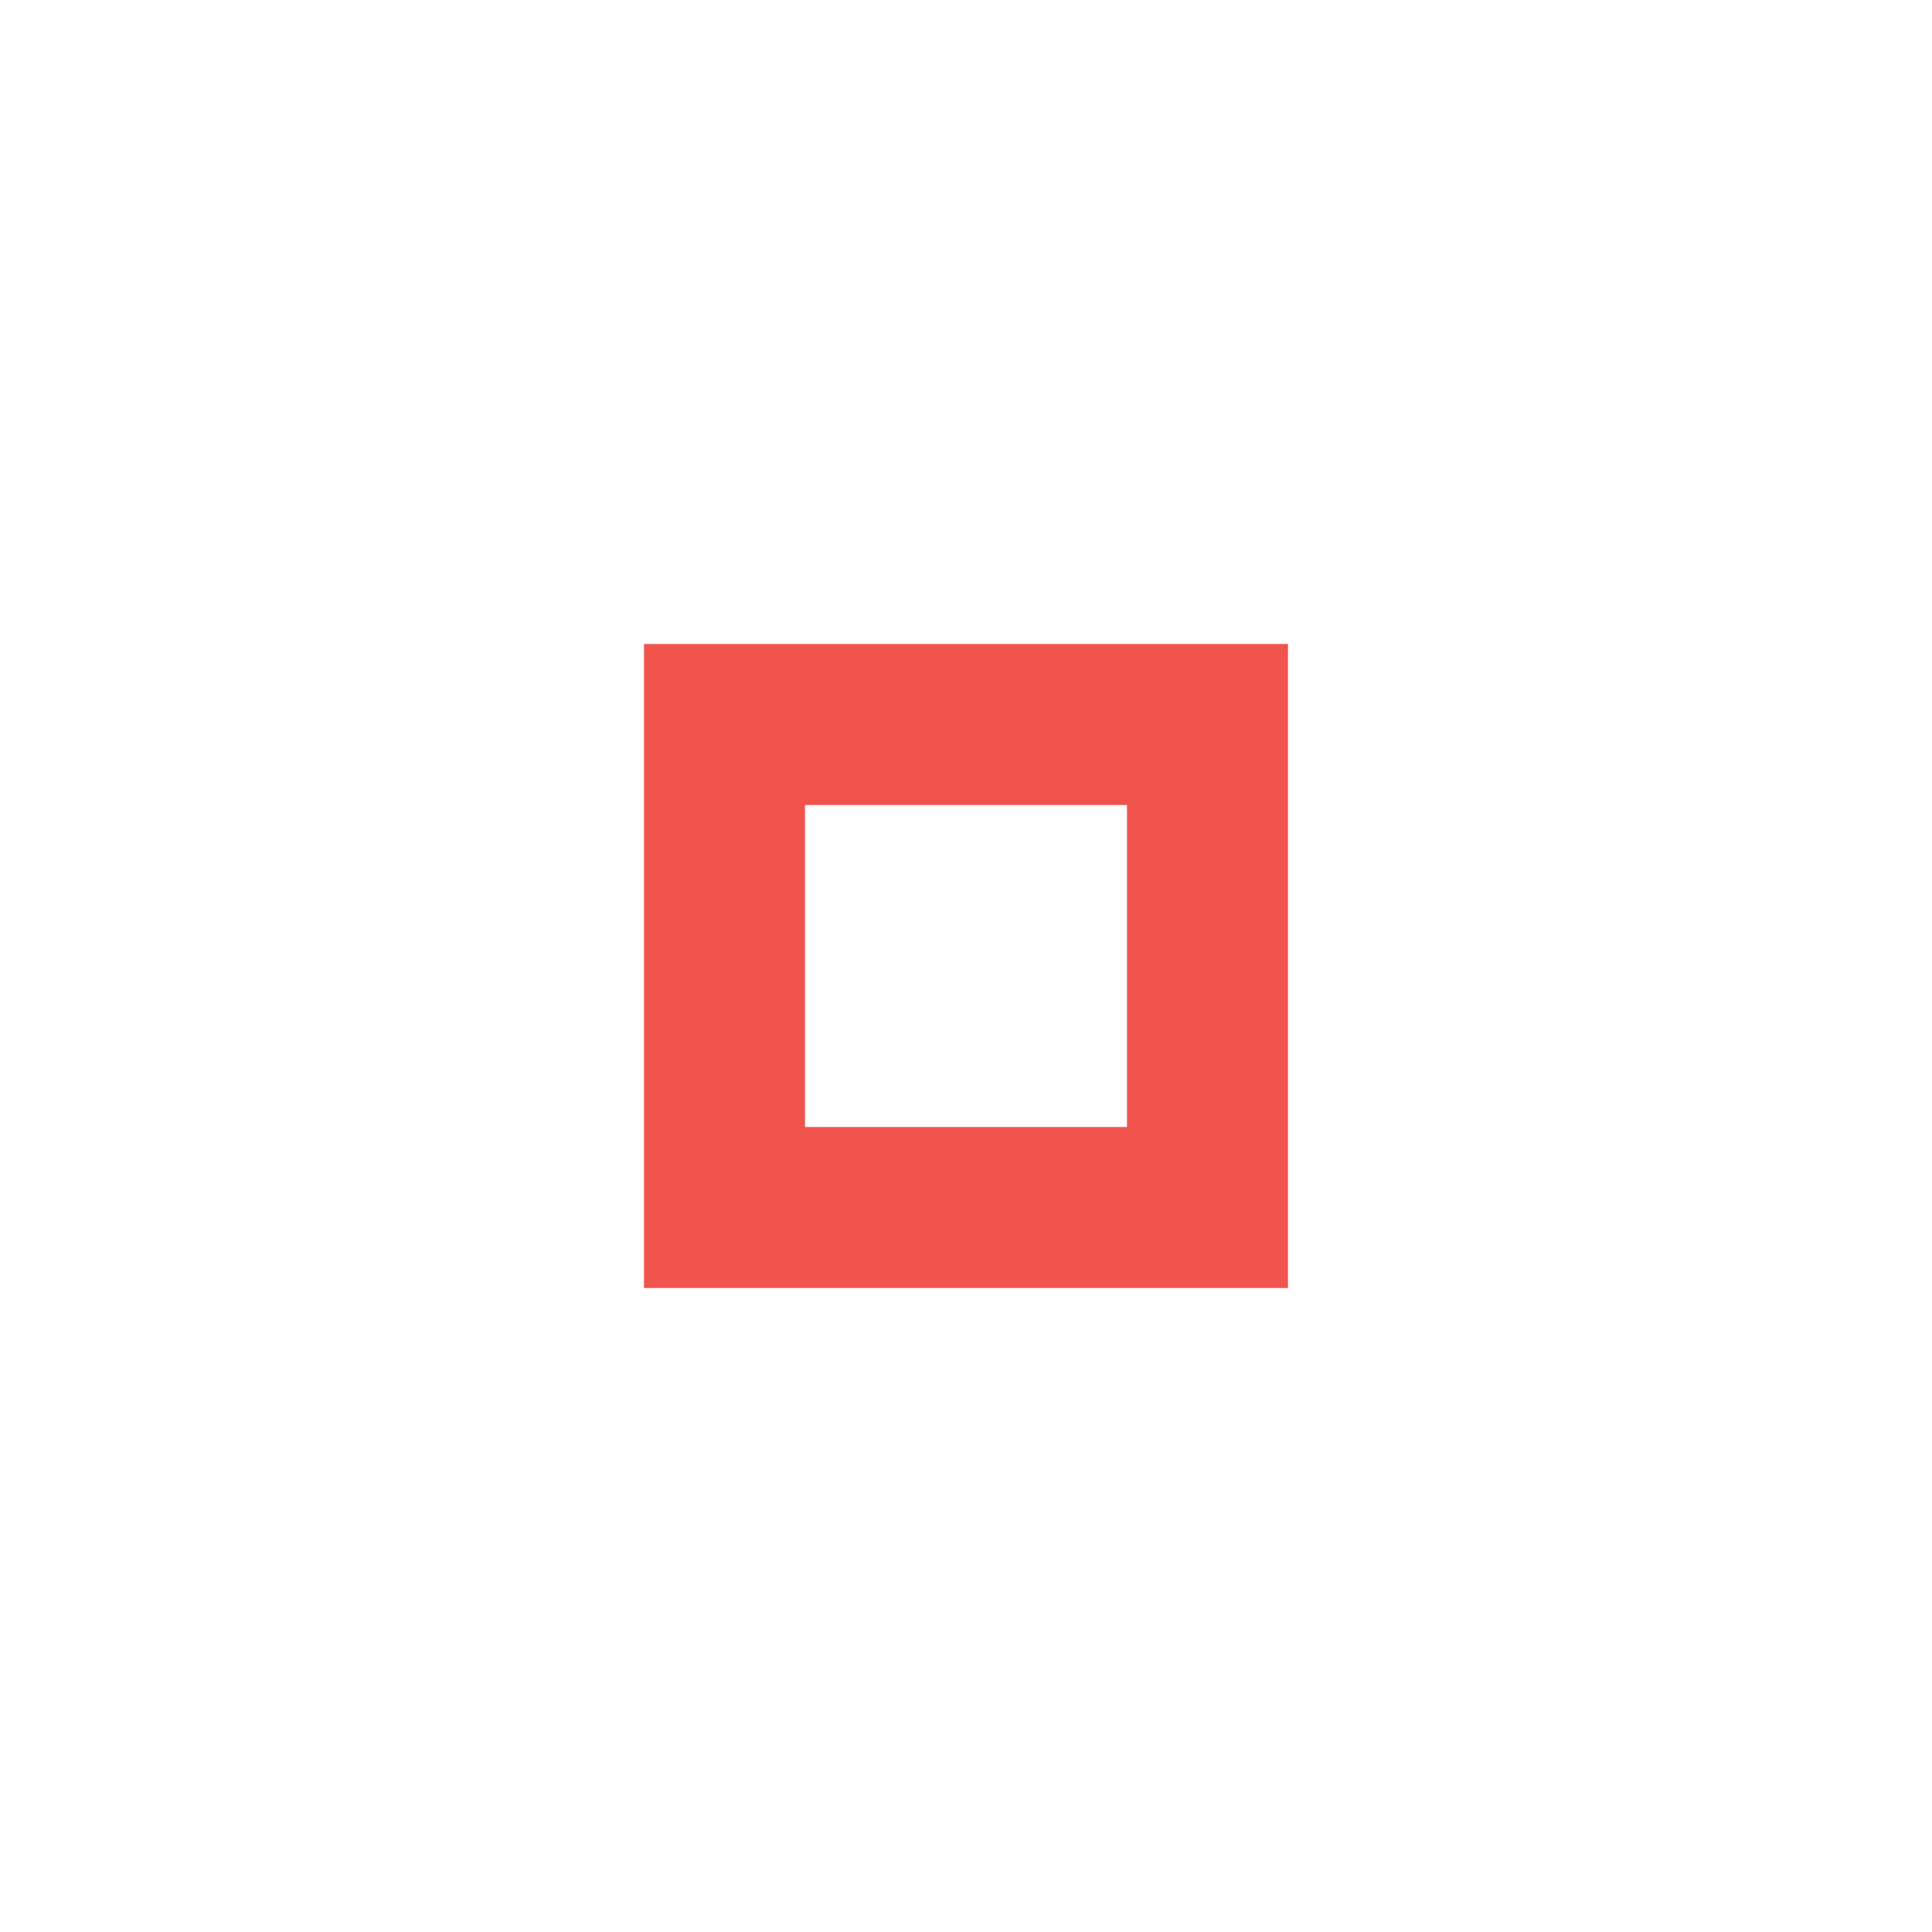
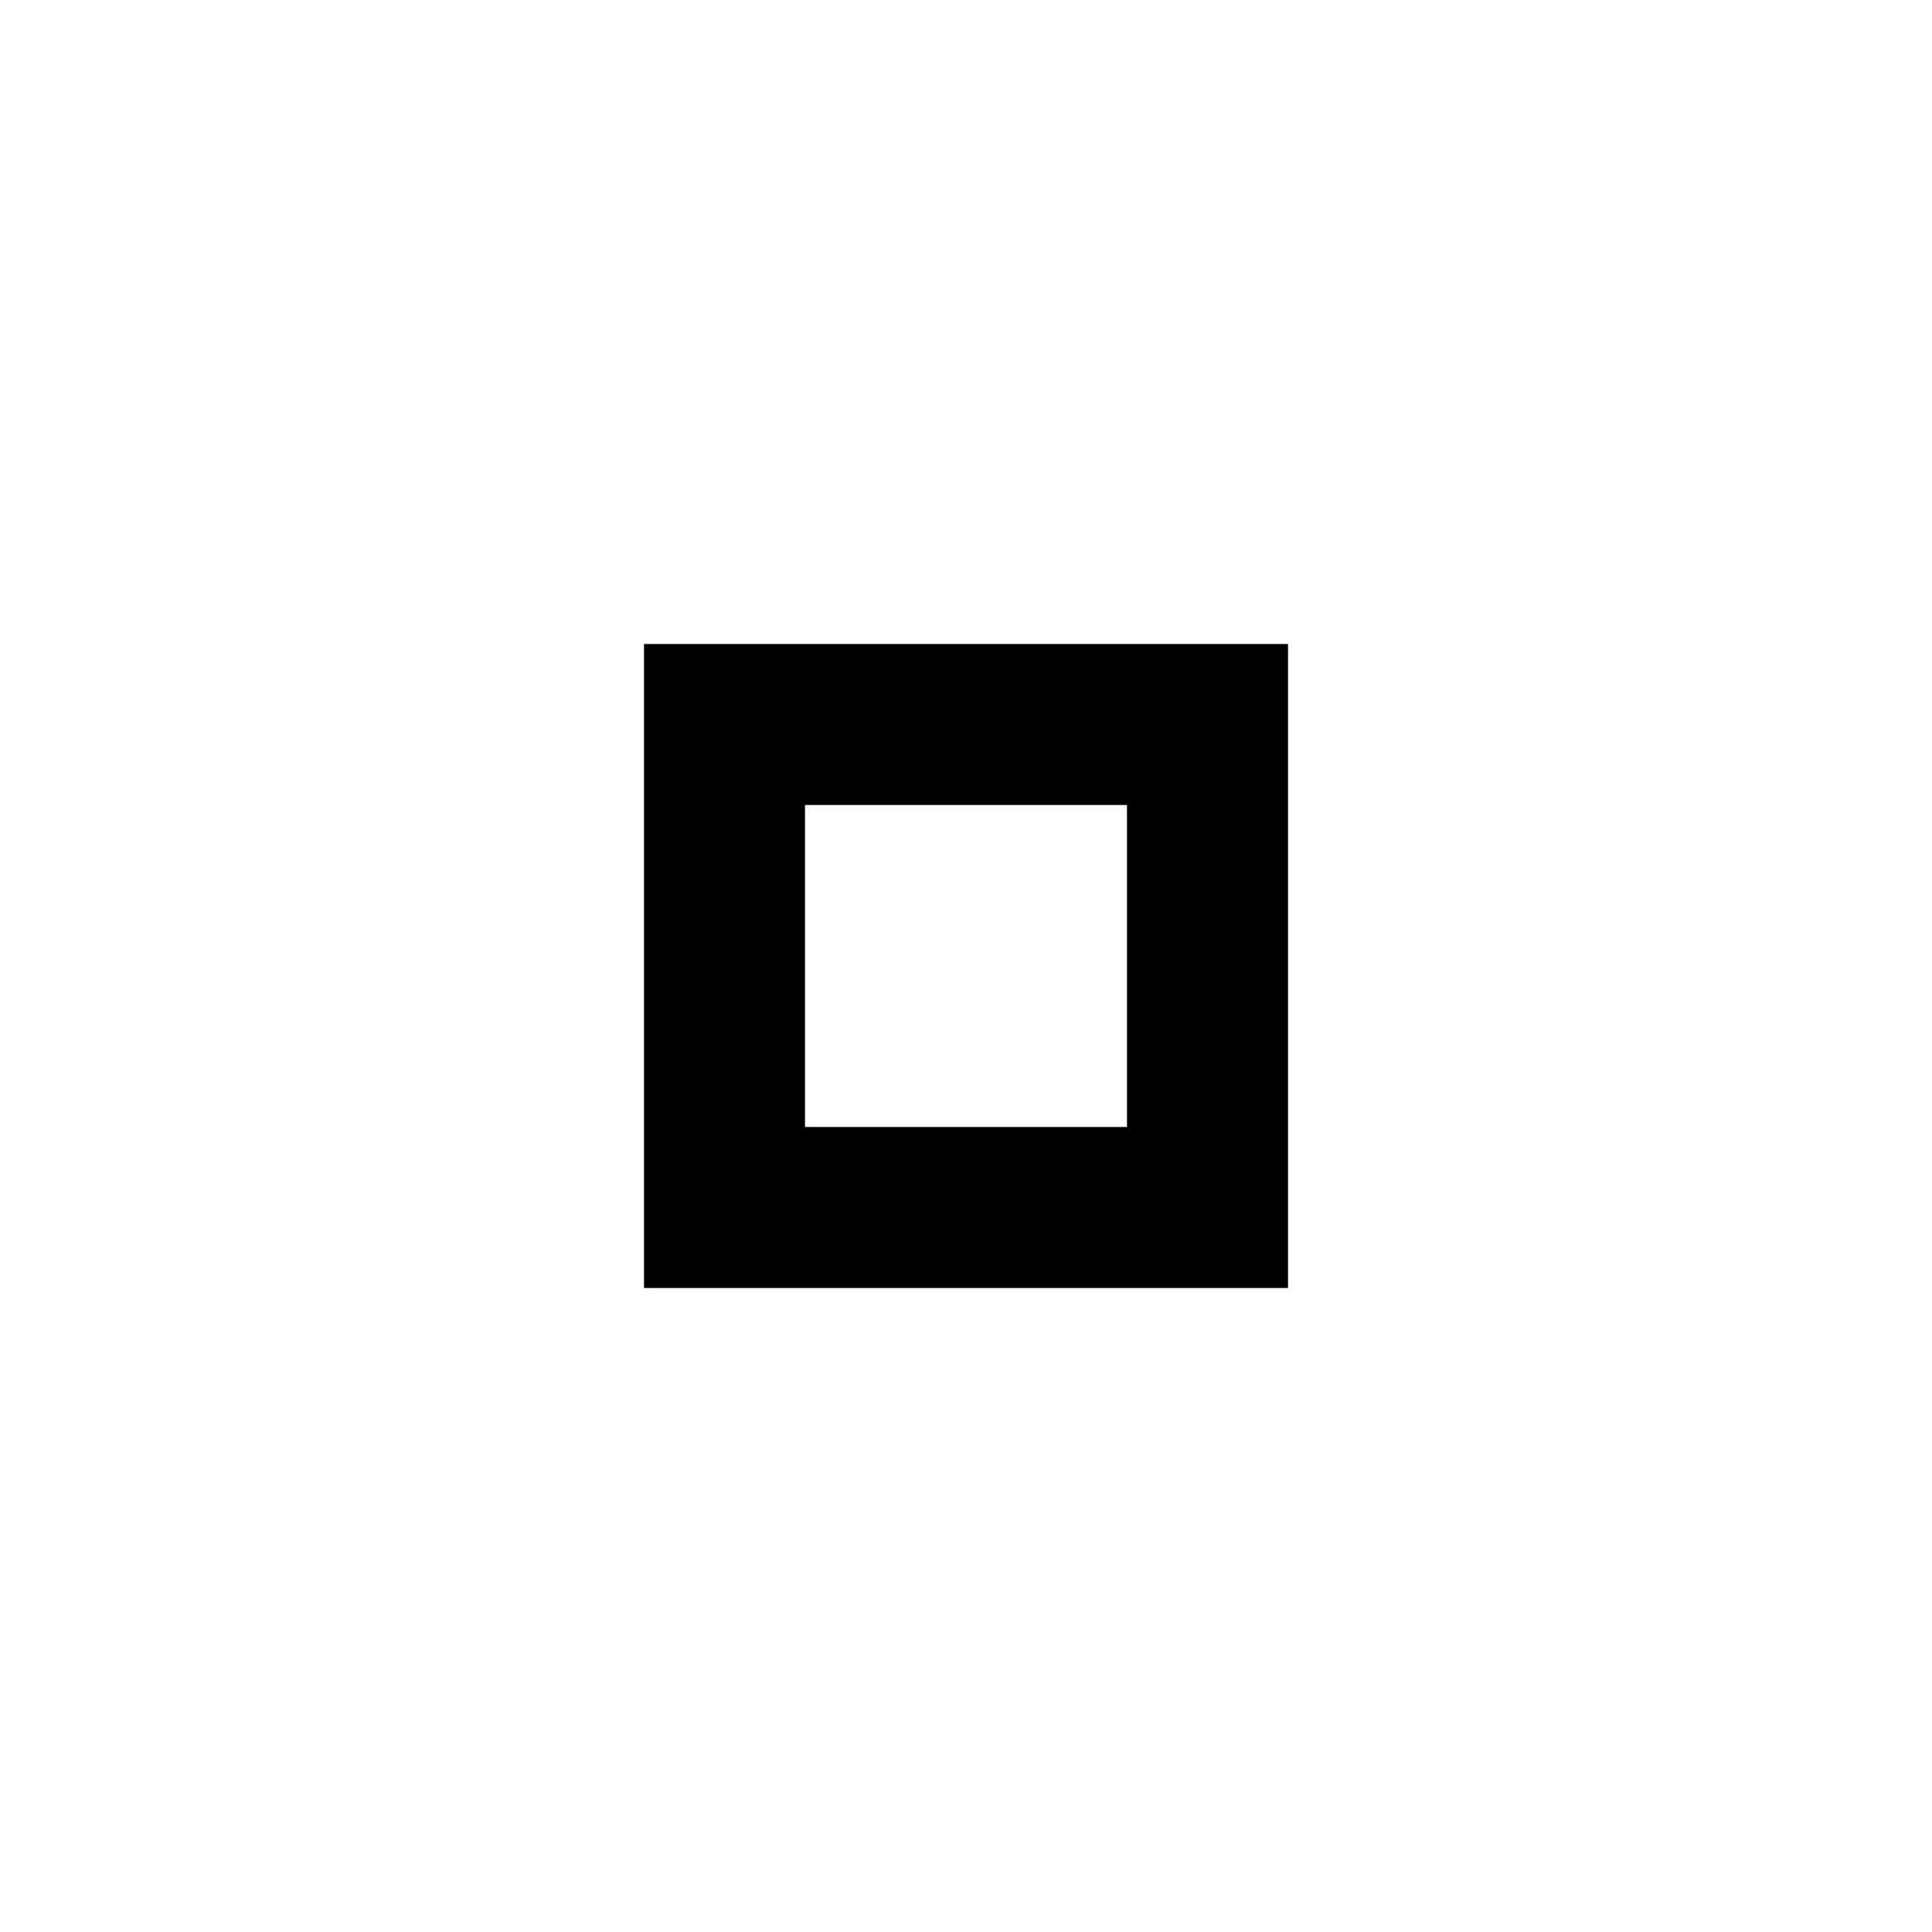
<svg xmlns="http://www.w3.org/2000/svg" version="1.1" x="0px" y="0px" width="24px" height="24px" viewBox="0 0 24 24" xml:space="preserve">
-   <path fill="#f0544c" d="M14,14h-4v-4h4V14z M16,8H8v8h8V8z" />
+   <path fill="#%SEL_BG%" d="M14,14h-4v-4h4V14z M16,8H8v8h8V8z" />
</svg>
